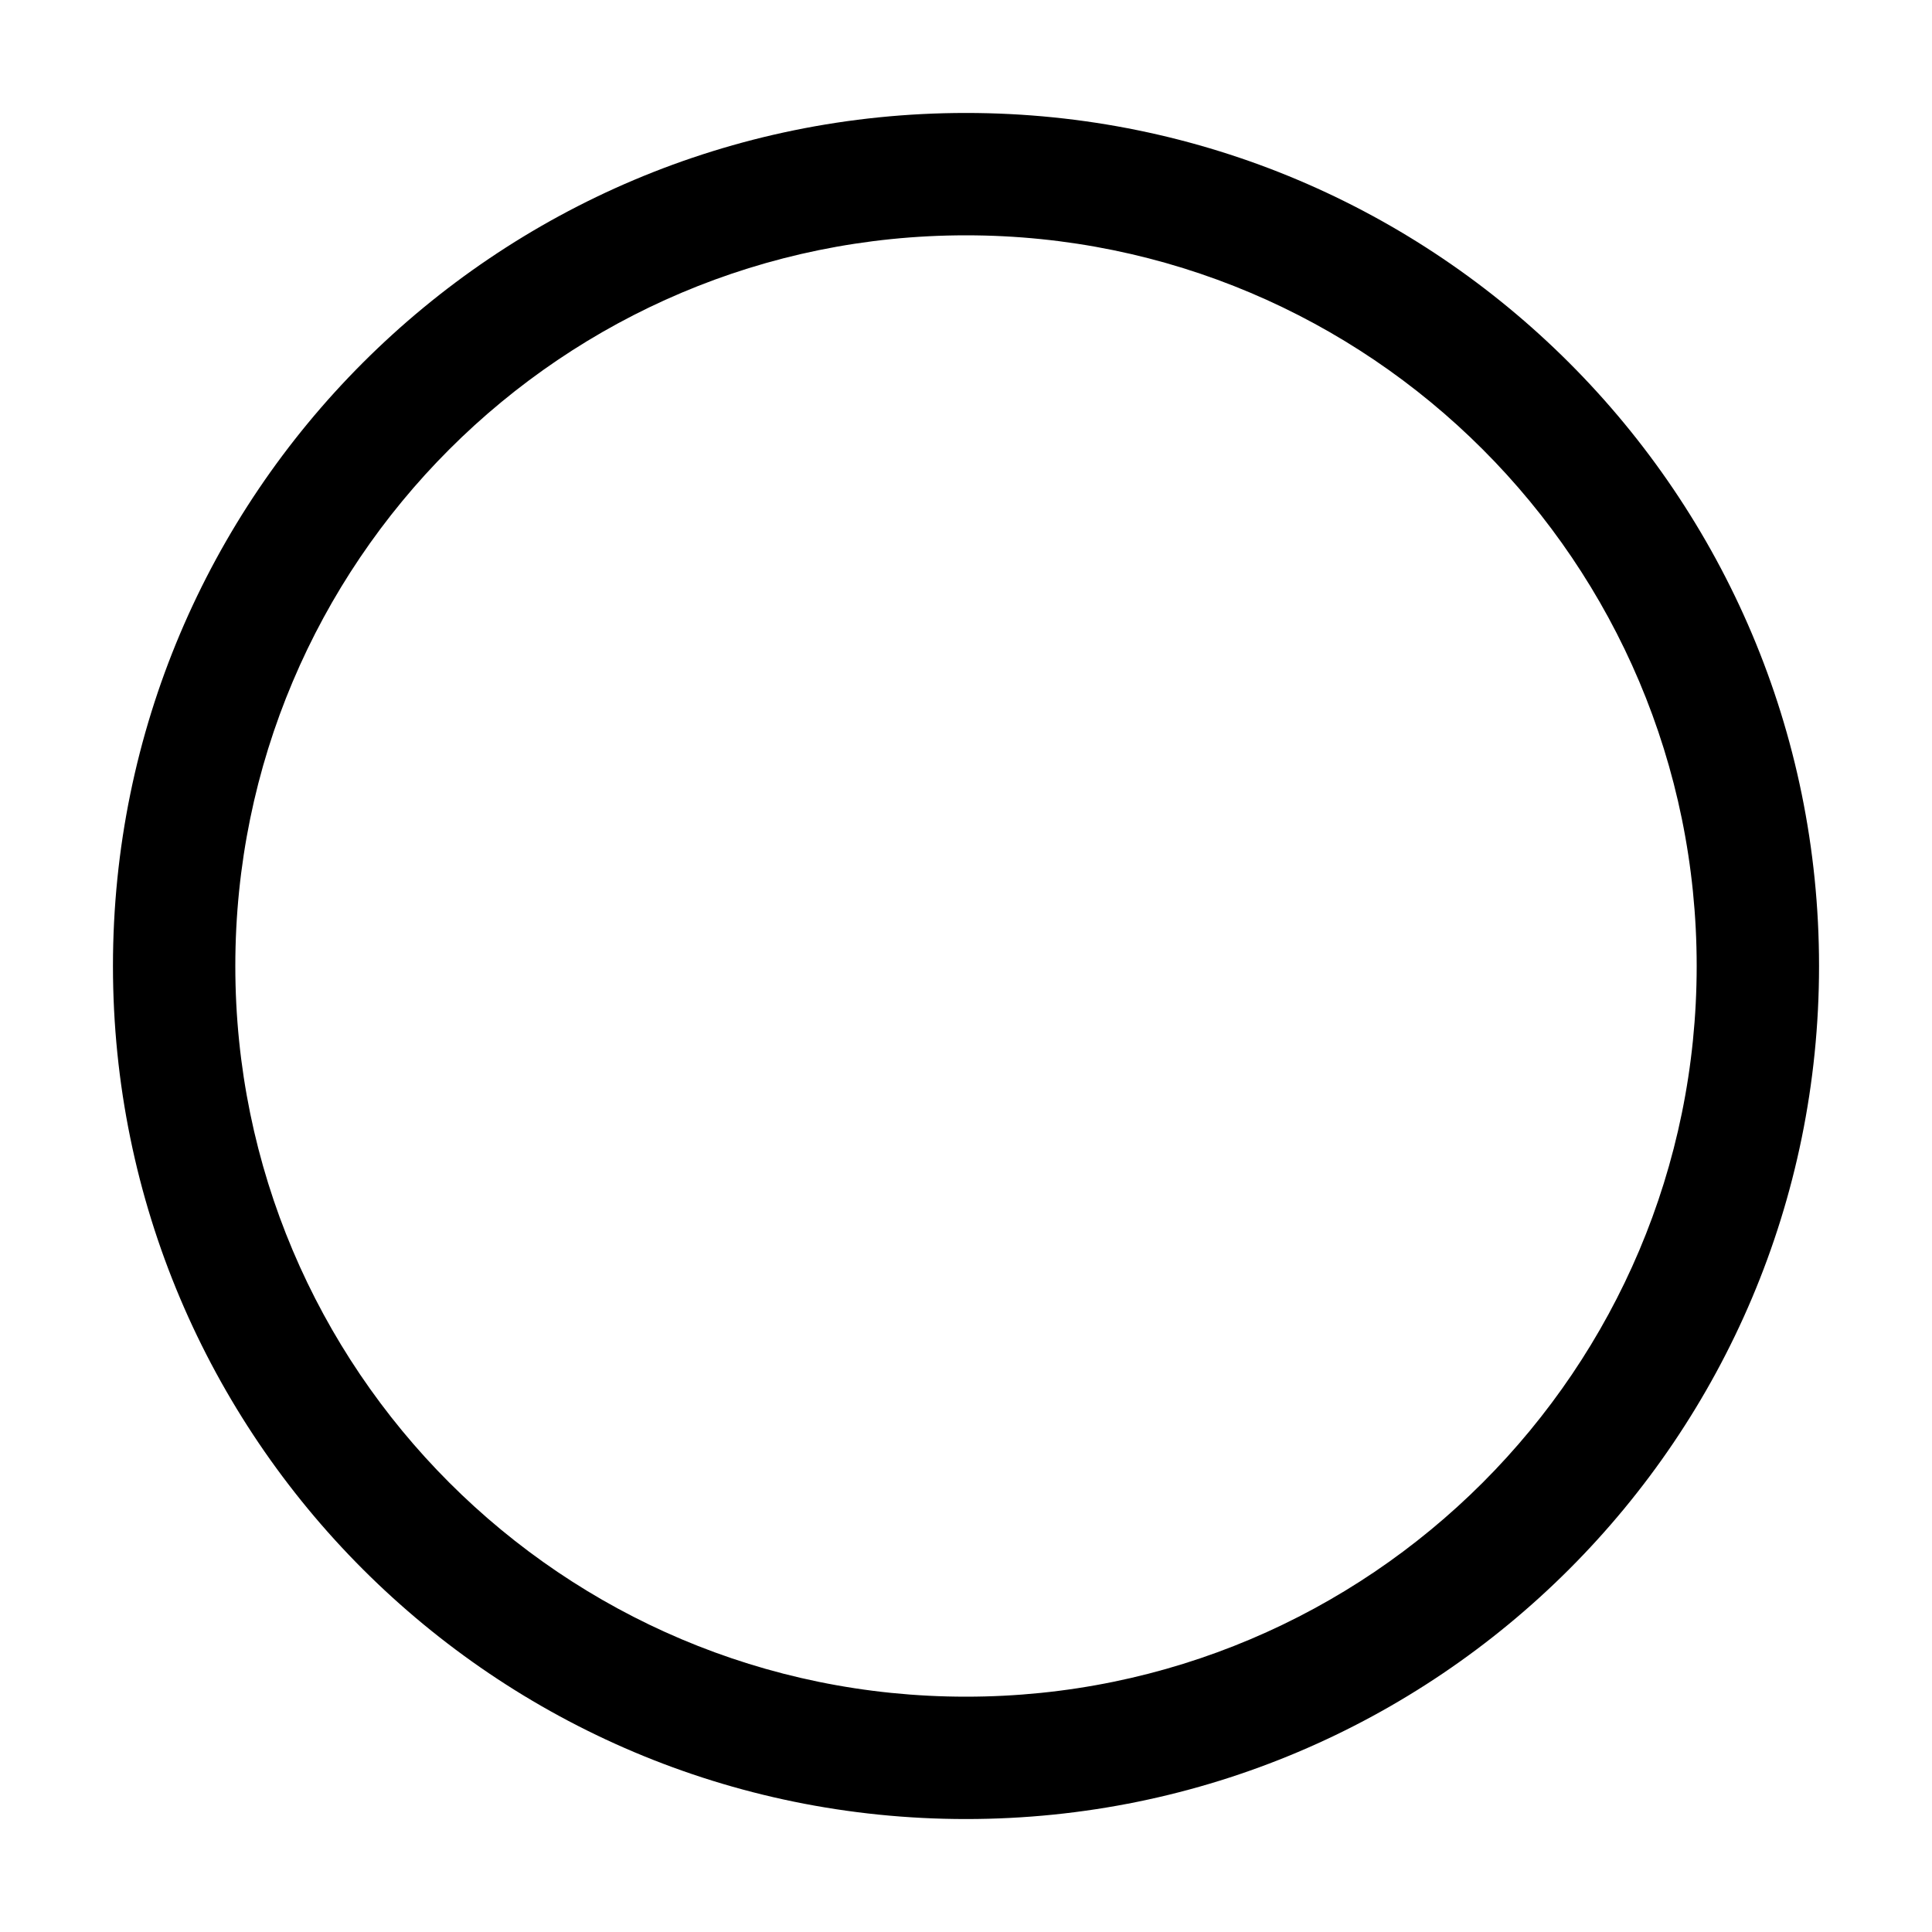
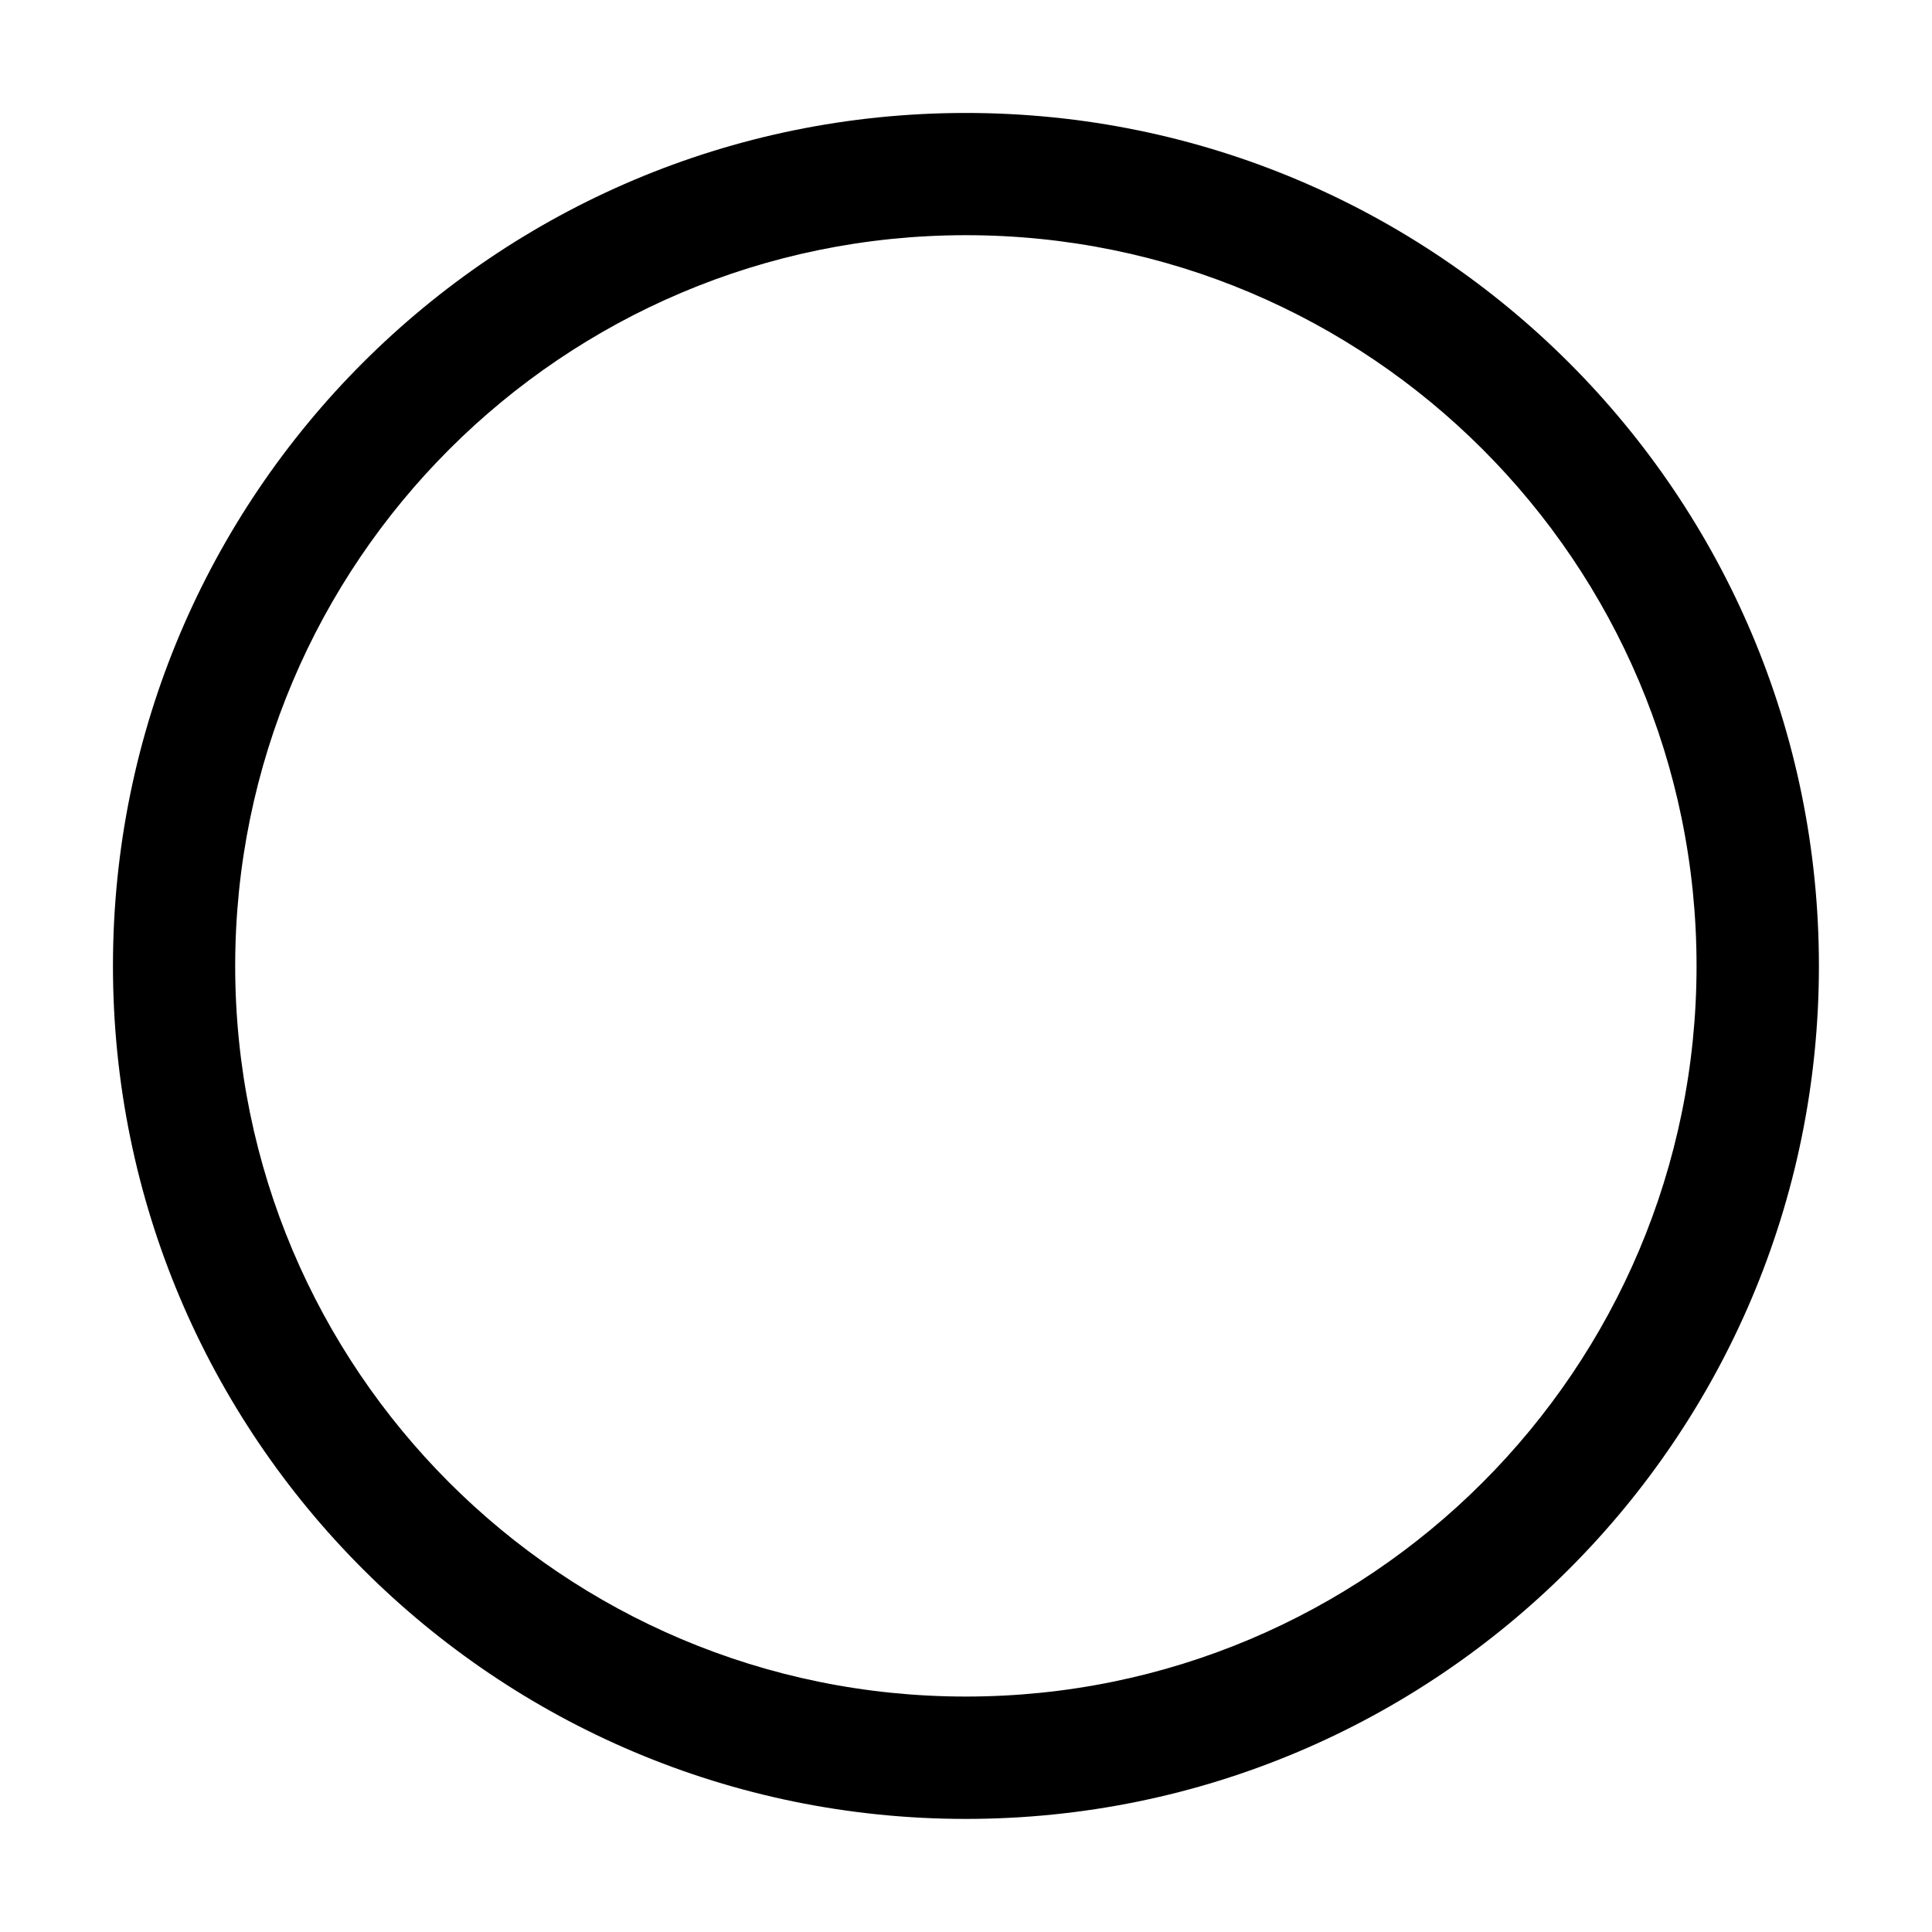
<svg xmlns="http://www.w3.org/2000/svg" width="15" height="15" viewBox="0 0 15 15" fill="none">
-   <path fill-rule="evenodd" clip-rule="evenodd" d="M0.877 7.5C0.877 3.842 3.842 0.877 7.5 0.877C11.158 0.877 14.123 3.842 14.123 7.5C14.123 11.158 11.158 14.123 7.5 14.123C3.842 14.123 0.877 11.158 0.877 7.5ZM7.5 1.827C4.367 1.827 1.827 4.367 1.827 7.5C1.827 10.633 4.367 13.173 7.5 13.173C10.633 13.173 13.173 10.633 13.173 7.5C13.173 4.367 10.633 1.827 7.5 1.827Z" fill="currentColor" />
+   <path d="M7.499 0.877C11.157 0.877 14.122 3.842 14.122 7.499C14.122 11.157 11.157 14.122 7.499 14.122C3.842 14.122 0.877 11.156 0.877 7.499C0.877 3.842 3.842 0.877 7.499 0.877ZM7.499 1.826C4.367 1.827 1.827 4.367 1.826 7.499C1.826 10.632 4.366 13.172 7.499 13.172C10.632 13.172 13.172 10.632 13.172 7.499C13.172 4.366 10.632 1.826 7.499 1.826Z" fill="black" />
</svg>
